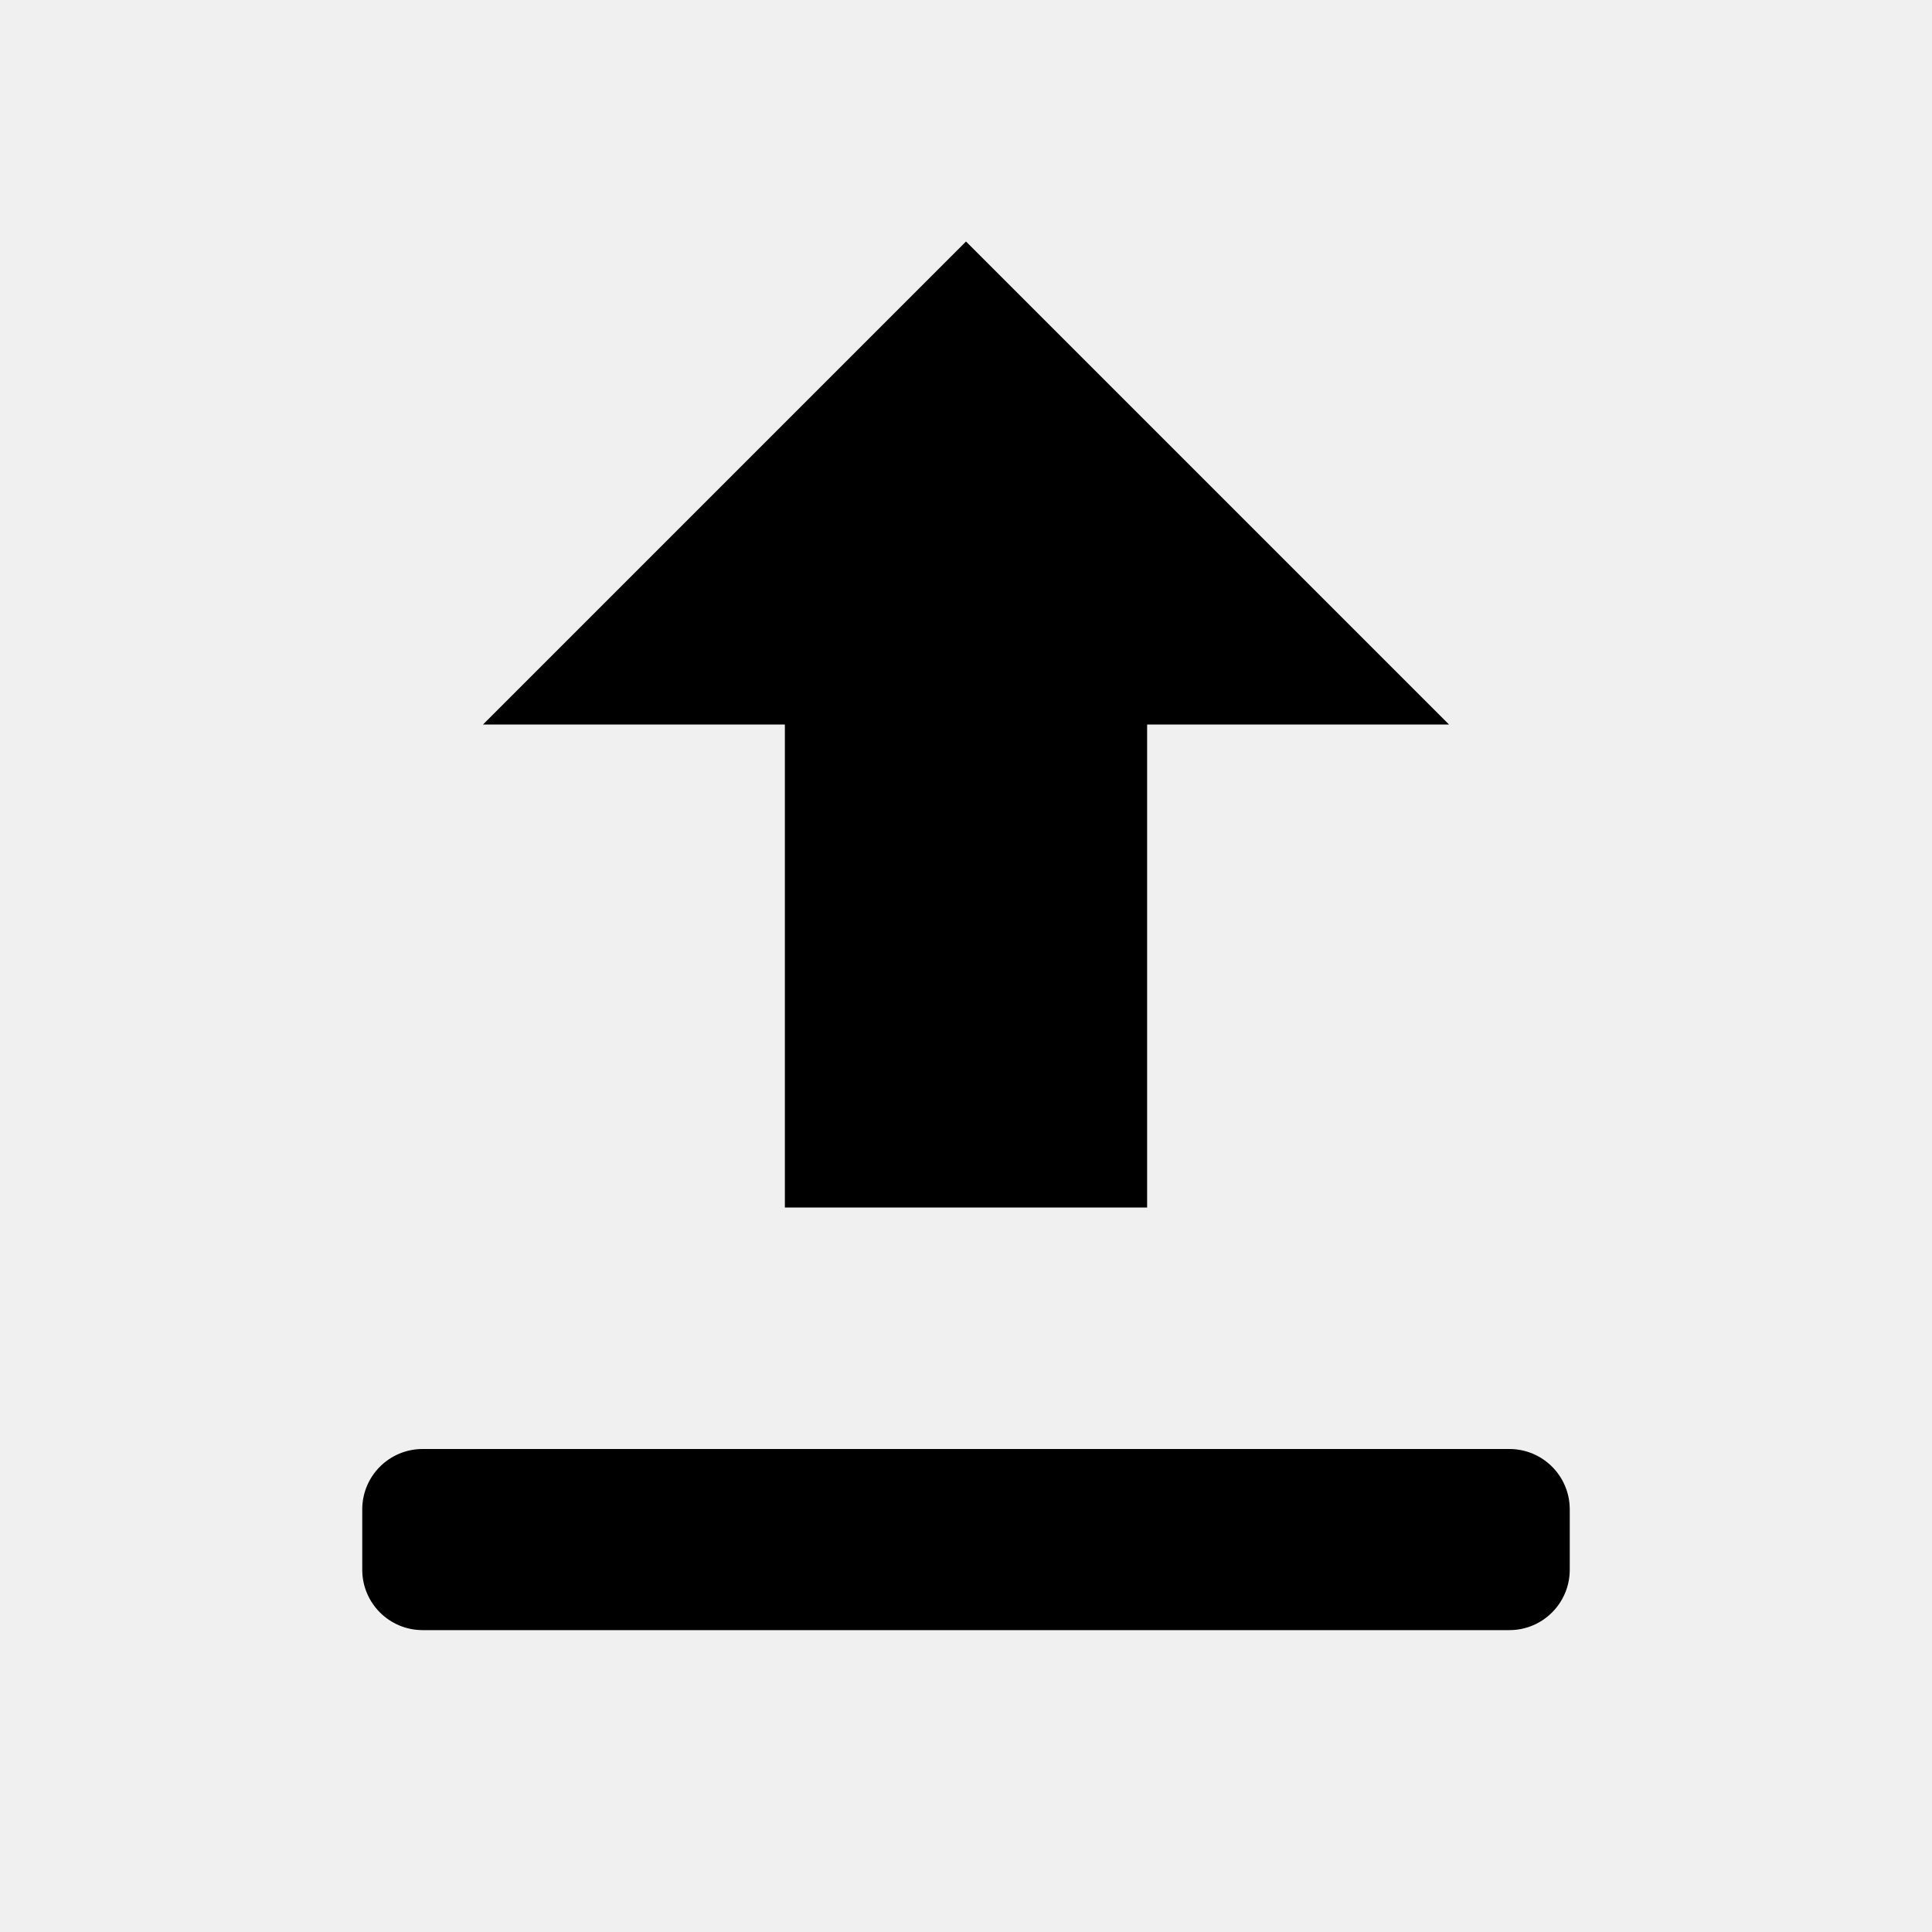
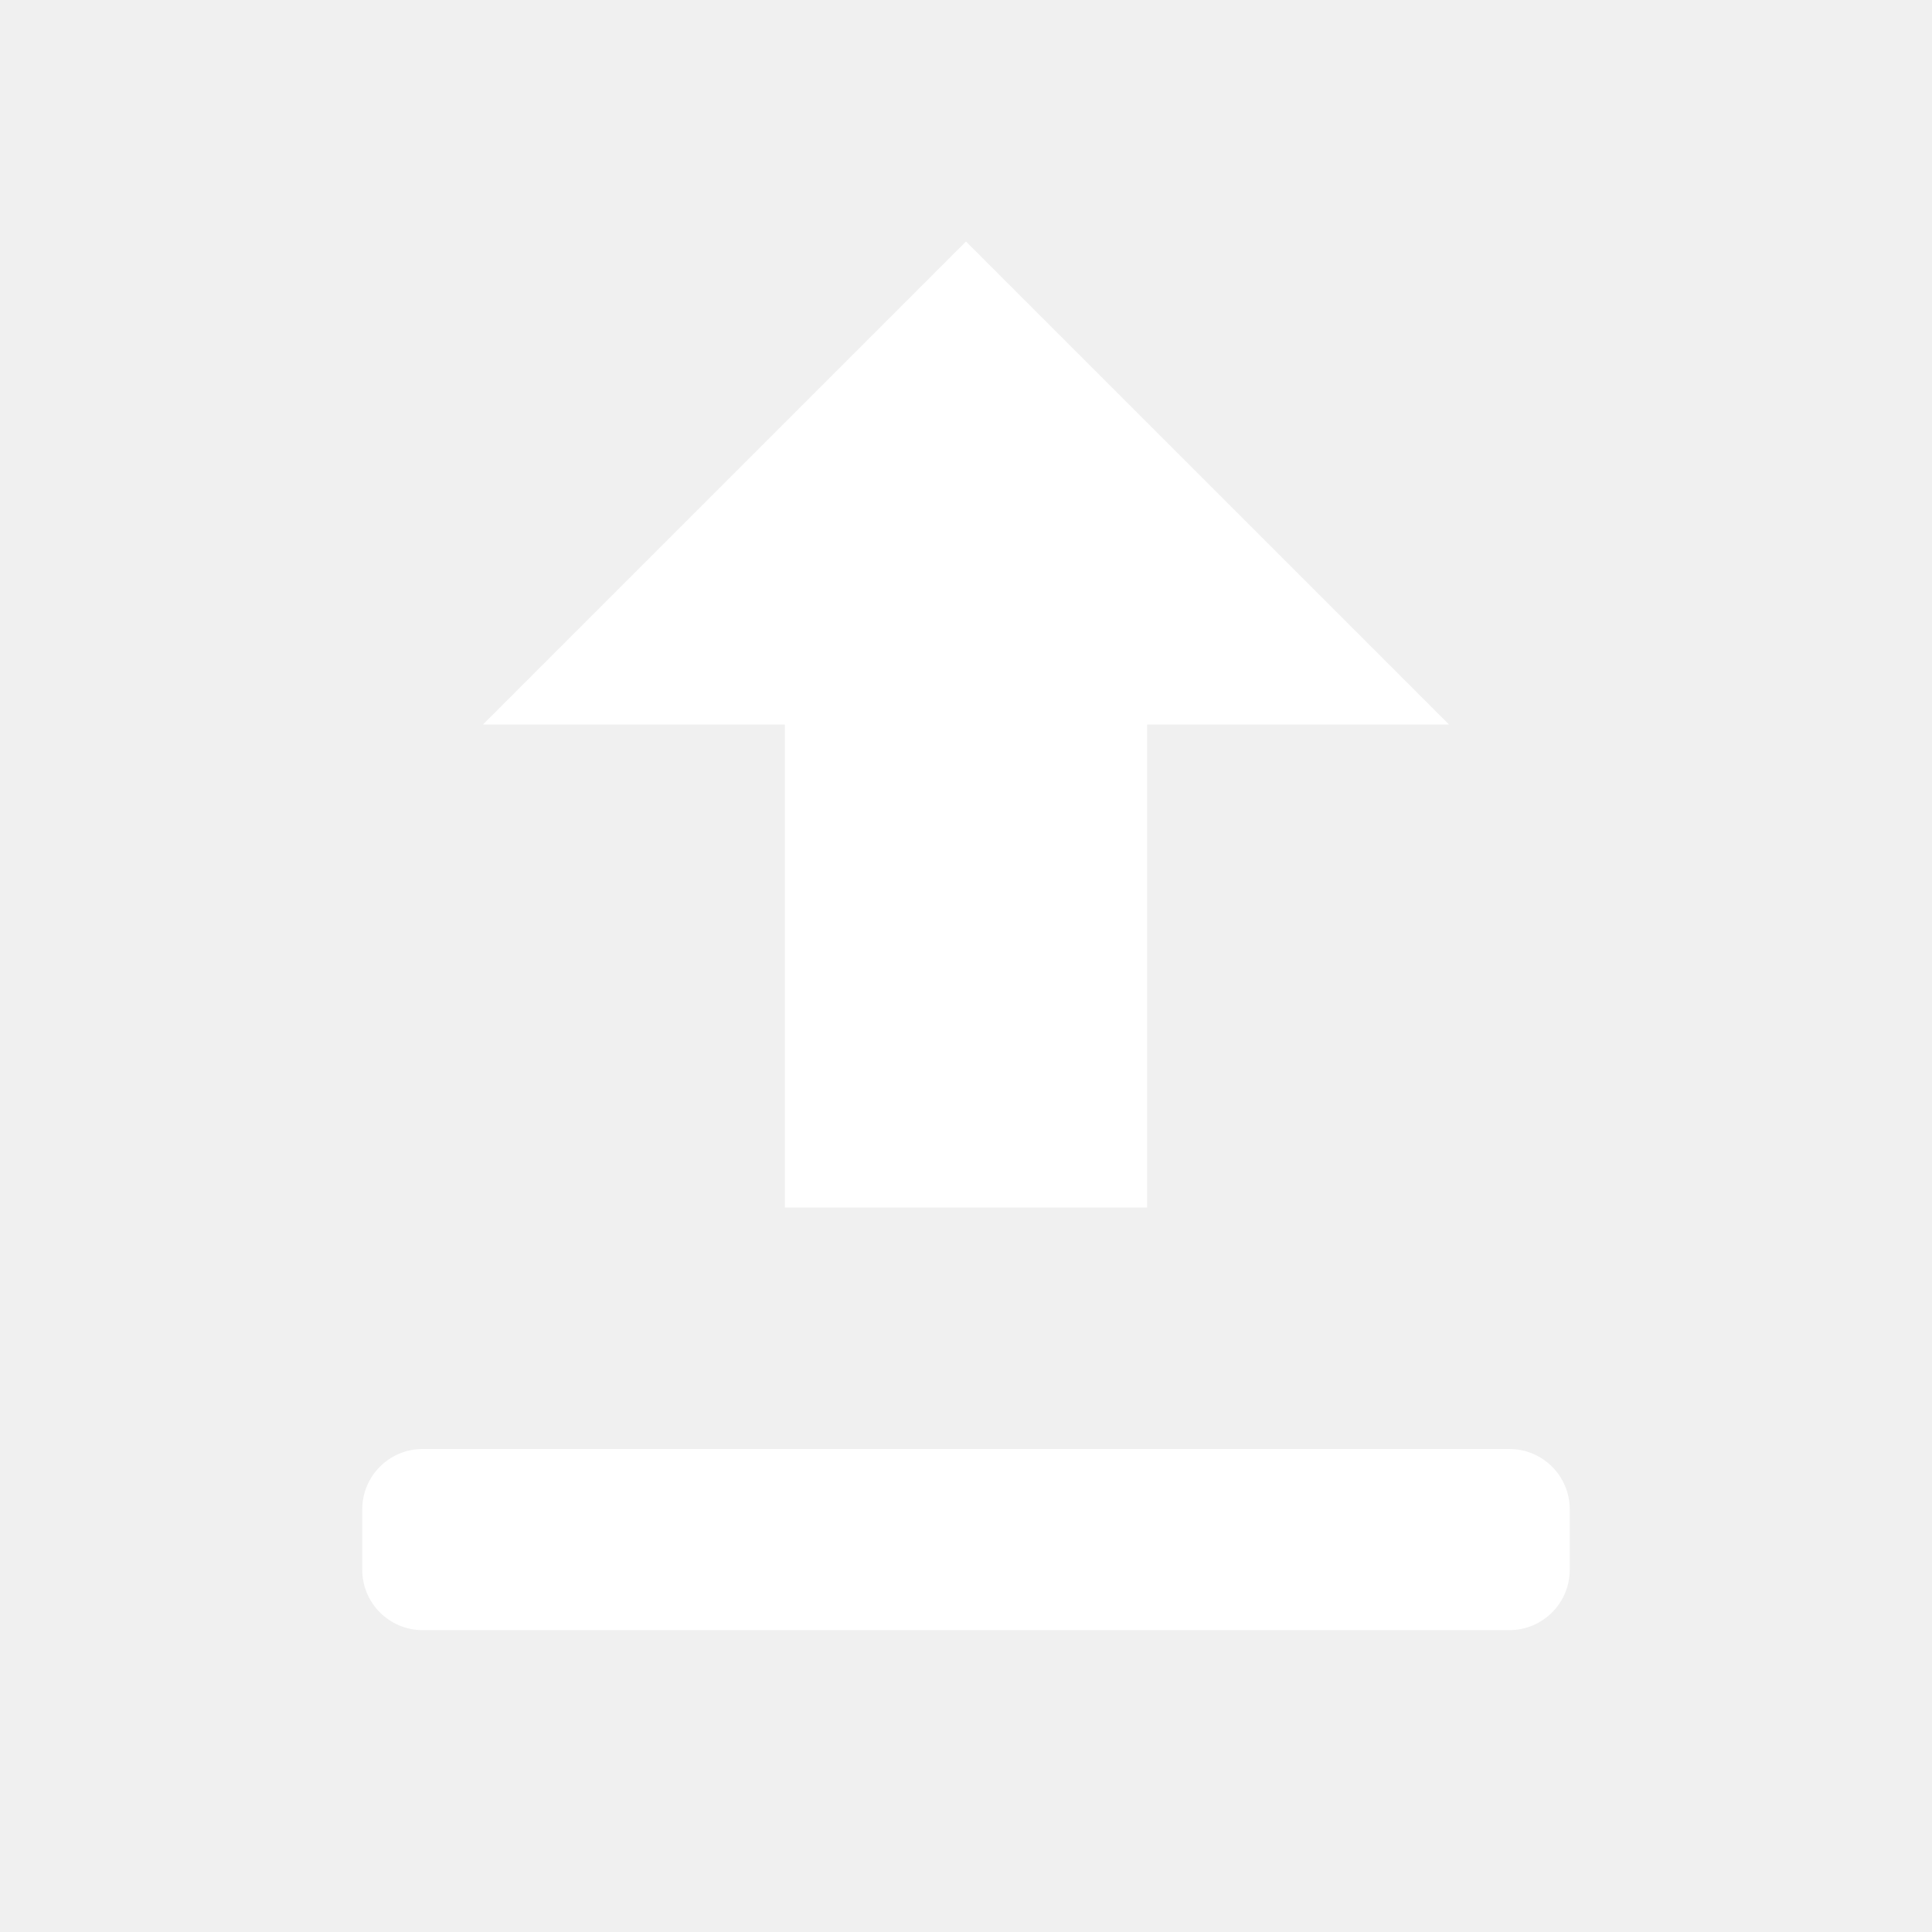
<svg xmlns="http://www.w3.org/2000/svg" viewBox="0 0 32 32" width="32" height="32">
-   <path d="M16 4l-8 8h5v8h6v-8h5z" fill="#000" />
-   <rect x="6" y="24" width="20" height="3" rx="1" fill="#000" />
+   <path d="M16 4l-8 8h5v8h6v-8h5z" fill="#fff" />
+   <rect x="6" y="24" width="20" height="3" rx="1" fill="#fff" />
</svg>
